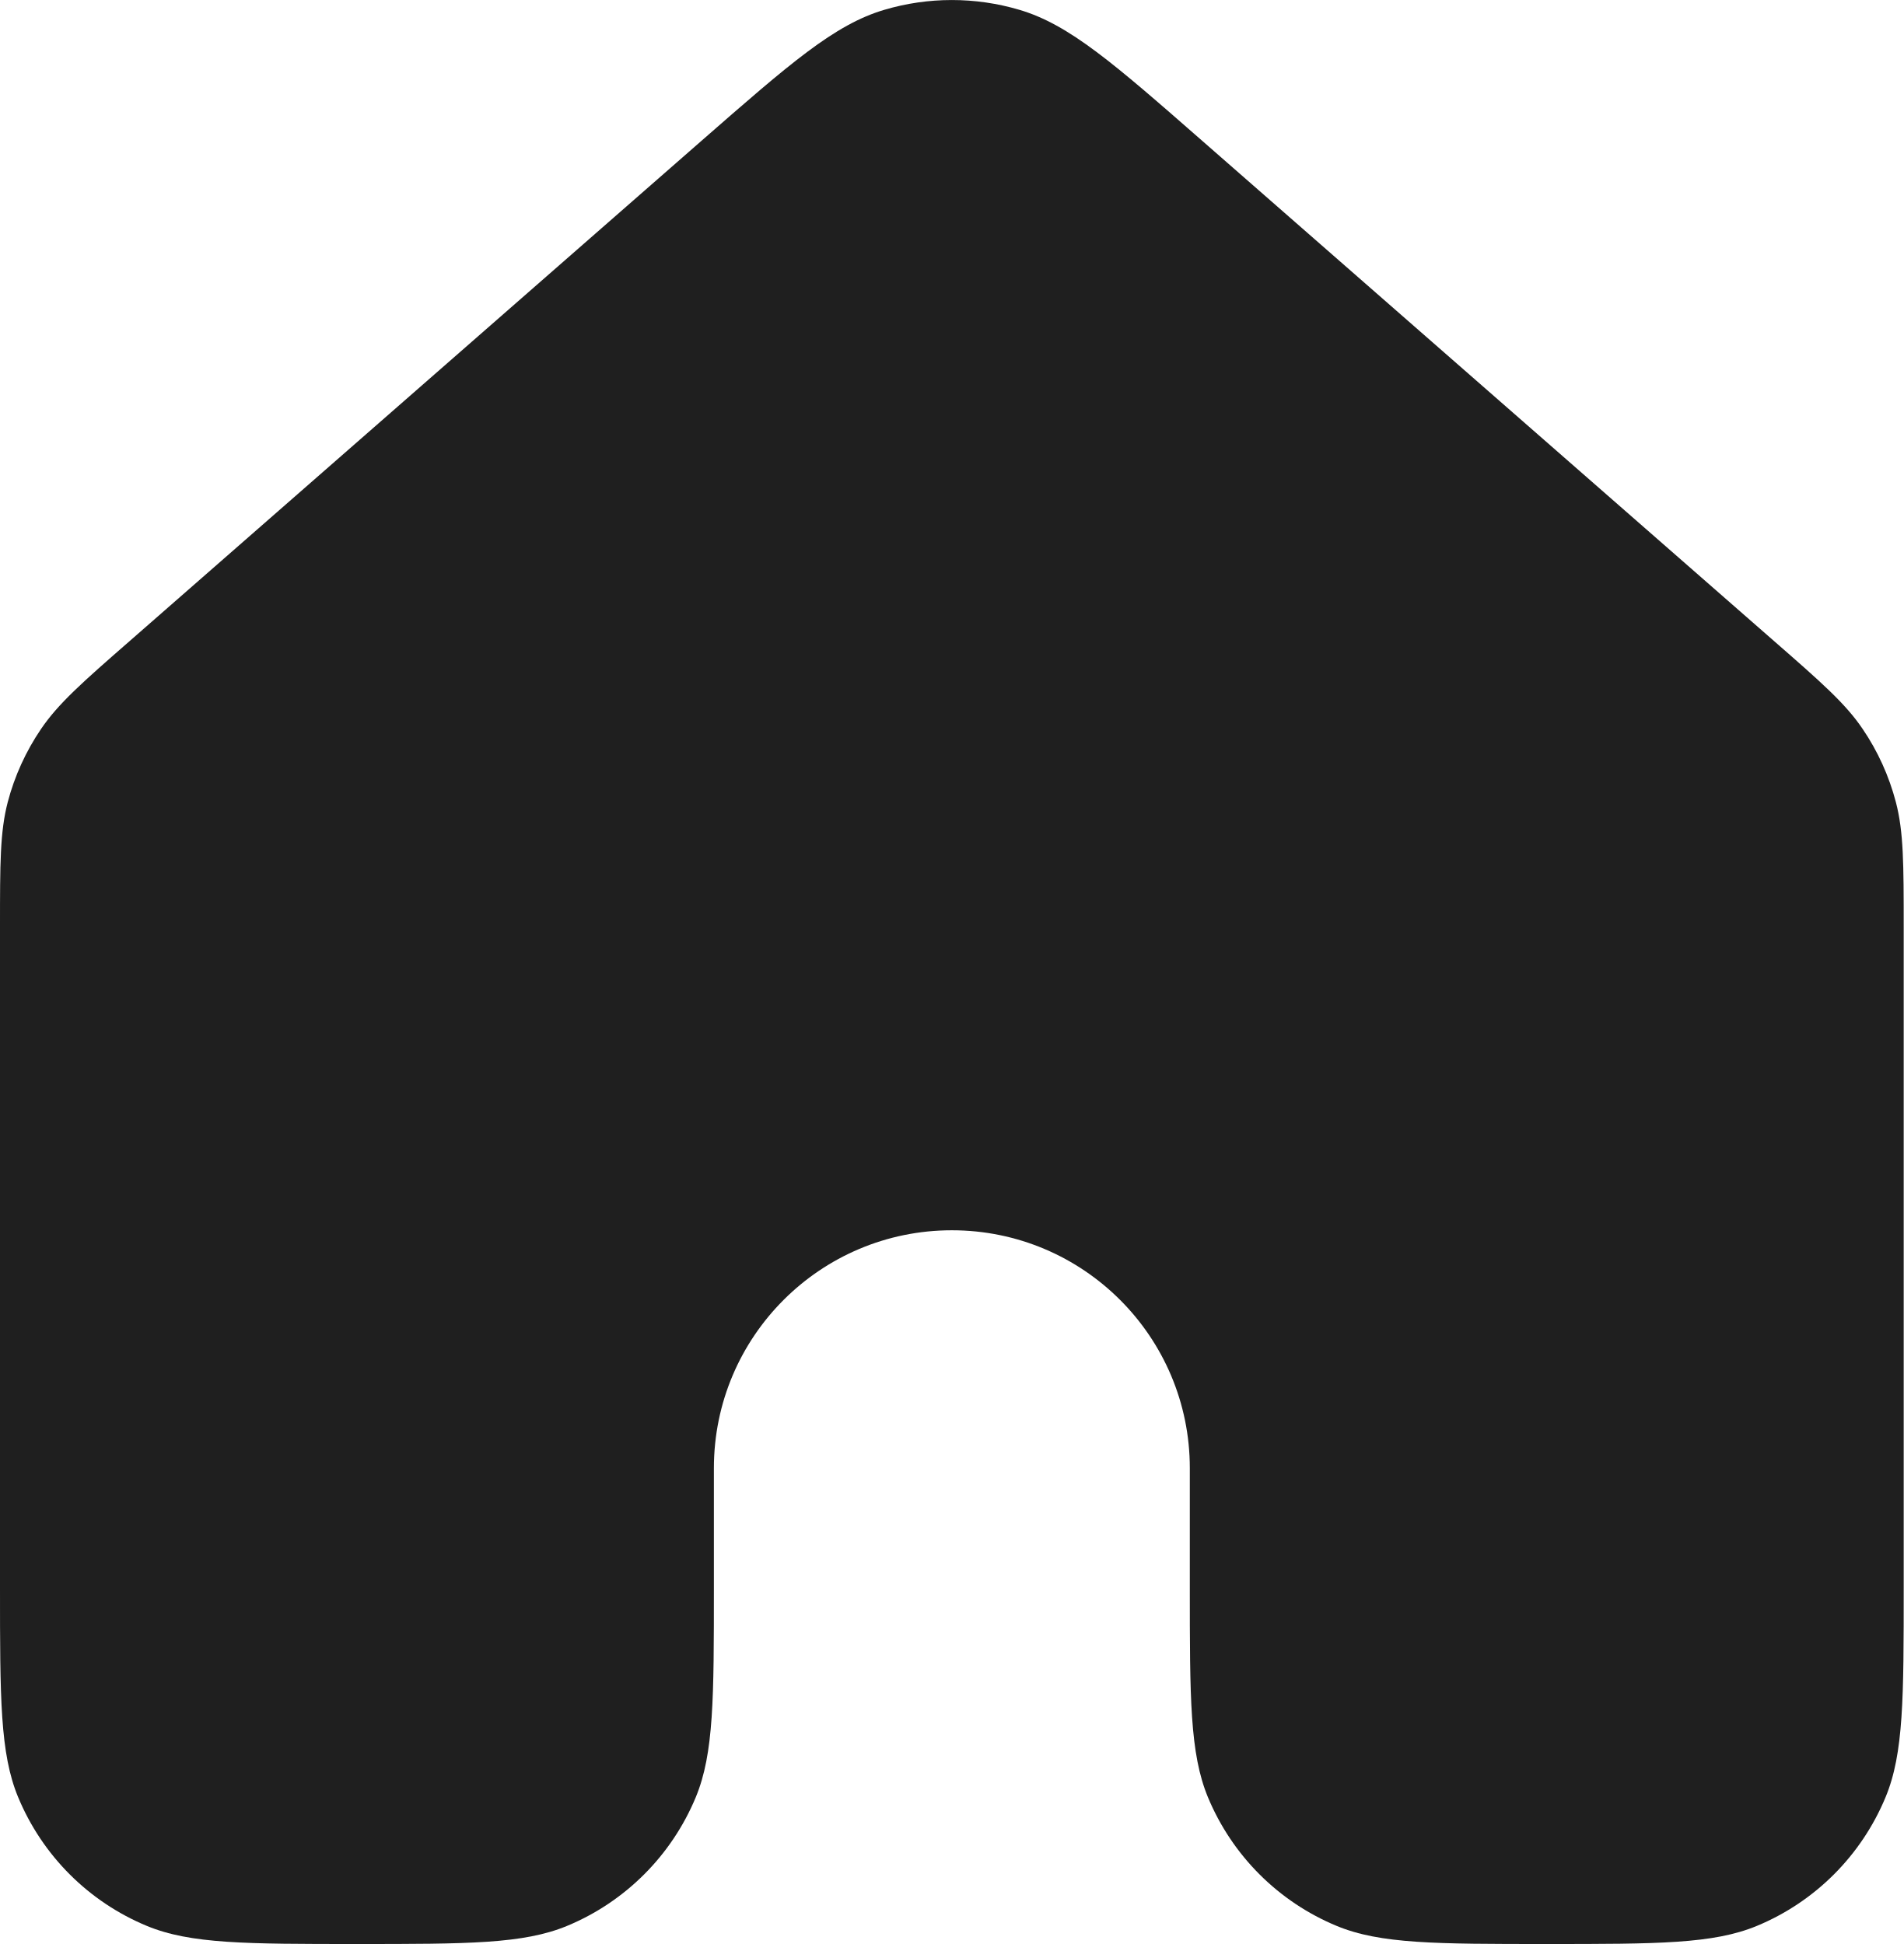
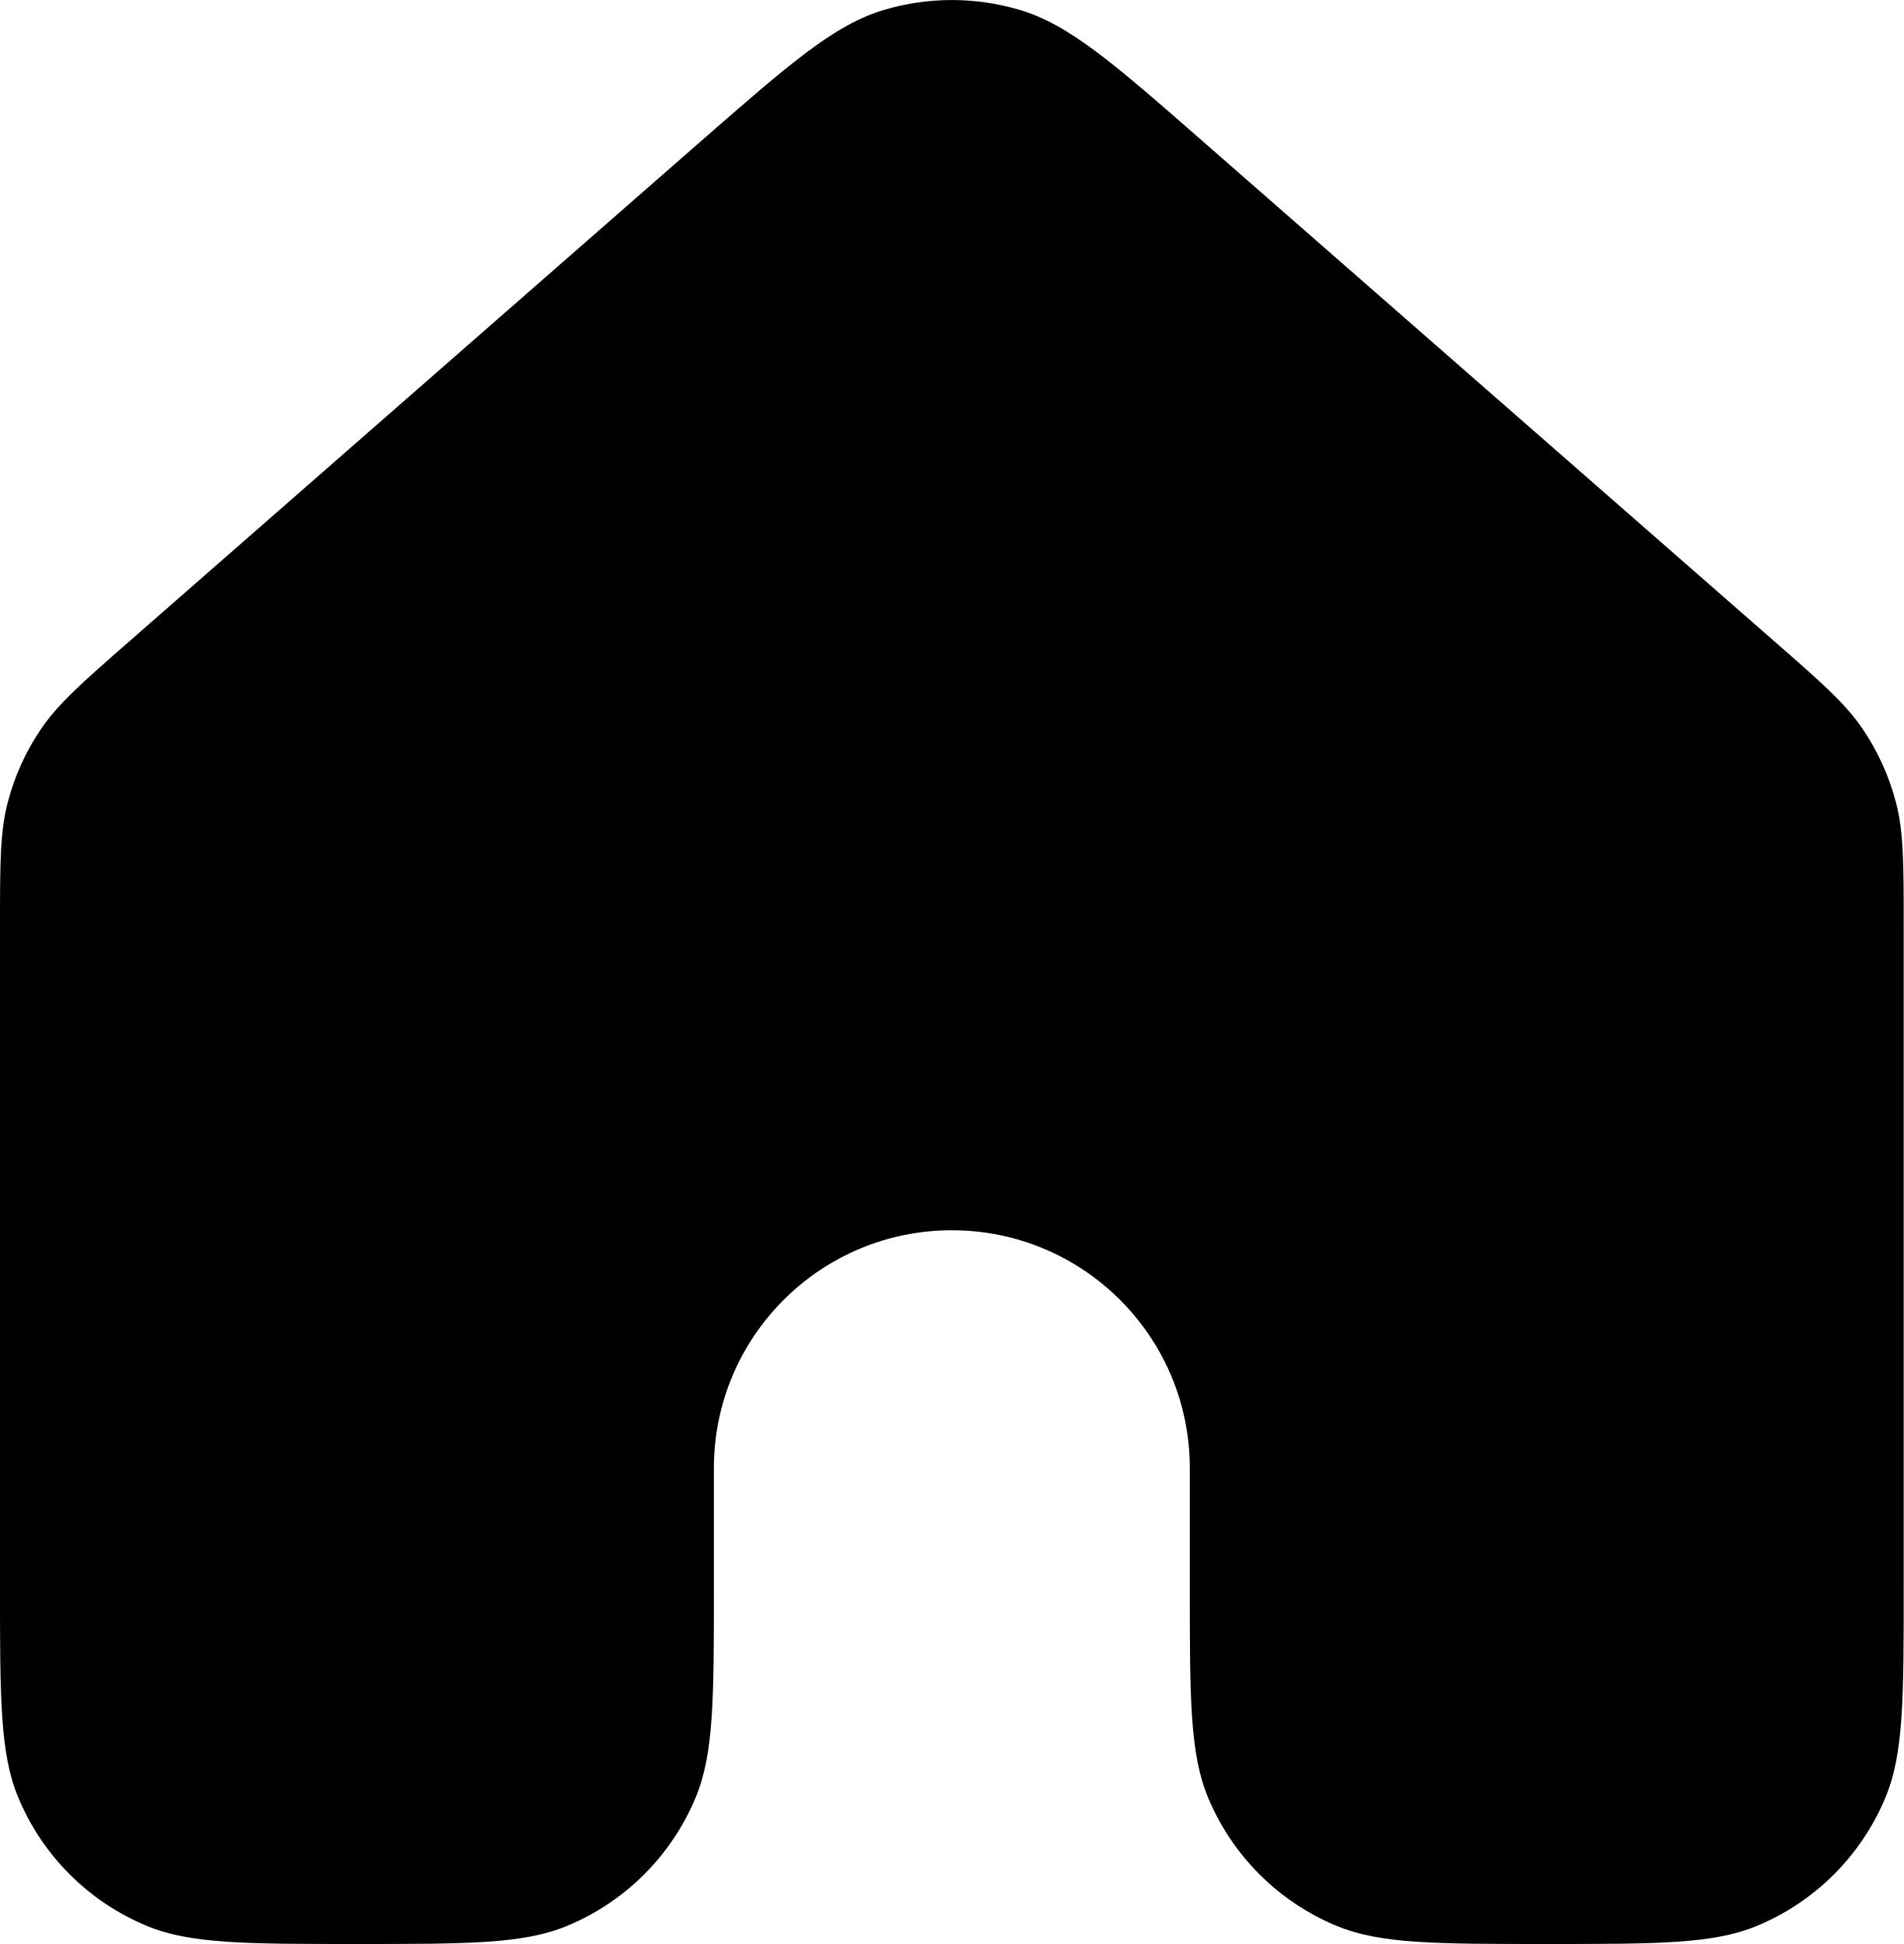
- <svg xmlns="http://www.w3.org/2000/svg" width="20" height="20.428" viewBox="0 0 20 20.428" fill="none">
-   <path id="Vector" d="M20 16.678V9.743C20 9.075 19.999 8.741 19.918 8.43C19.846 8.155 19.728 7.894 19.568 7.659C19.388 7.393 19.137 7.172 18.634 6.733L12.634 1.483C11.701 0.666 11.234 0.258 10.709 0.103C10.246 -0.034 9.753 -0.034 9.291 0.103C8.766 0.258 8.3 0.666 7.368 1.481L1.366 6.733C0.863 7.172 0.613 7.393 0.432 7.659C0.272 7.894 0.153 8.155 0.081 8.43C0 8.741 0 9.075 0 9.743V16.678C0 17.843 0 18.425 0.19 18.884C0.444 19.497 0.93 19.984 1.543 20.238C2.002 20.428 2.585 20.428 3.75 20.428C4.915 20.428 5.498 20.428 5.957 20.238C6.57 19.984 7.056 19.497 7.31 18.885C7.5 18.425 7.5 17.843 7.5 16.678V15.428C7.5 14.047 8.619 12.928 10 12.928C11.381 12.928 12.5 14.047 12.5 15.428V16.678C12.5 17.843 12.5 18.425 12.69 18.885C12.944 19.497 13.43 19.984 14.043 20.238C14.502 20.428 15.085 20.428 16.25 20.428C17.415 20.428 17.998 20.428 18.457 20.238C19.07 19.984 19.556 19.497 19.81 18.884C20 18.425 20 17.843 20 16.678Z" fill="#1F1F1F" />
+ <svg xmlns="http://www.w3.org/2000/svg" width="20" height="20.428" fill="none" viewBox="0 0 20 20.428">
+   <path fill="currentColor" d="M20 16.678V9.743c0-.668 0-1.002-.082-1.313a2.5 2.5 0 0 0-.35-.771c-.18-.266-.431-.487-.934-.926l-6-5.25c-.933-.817-1.4-1.225-1.925-1.38a2.5 2.5 0 0 0-1.418 0C8.766.258 8.3.666 7.368 1.48L1.366 6.733c-.503.44-.753.66-.934.926-.16.235-.279.496-.35.771C0 8.741 0 9.075 0 9.743v6.935c0 1.165 0 1.747.19 2.206a2.5 2.5 0 0 0 1.353 1.354c.46.19 1.042.19 2.207.19s1.748 0 2.207-.19a2.5 2.5 0 0 0 1.353-1.353c.19-.46.19-1.042.19-2.207v-1.25a2.5 2.5 0 1 1 5 0v1.25c0 1.165 0 1.747.19 2.207a2.5 2.5 0 0 0 1.353 1.353c.46.19 1.042.19 2.207.19s1.748 0 2.207-.19a2.5 2.5 0 0 0 1.353-1.354c.19-.459.19-1.041.19-2.206" />
</svg>
